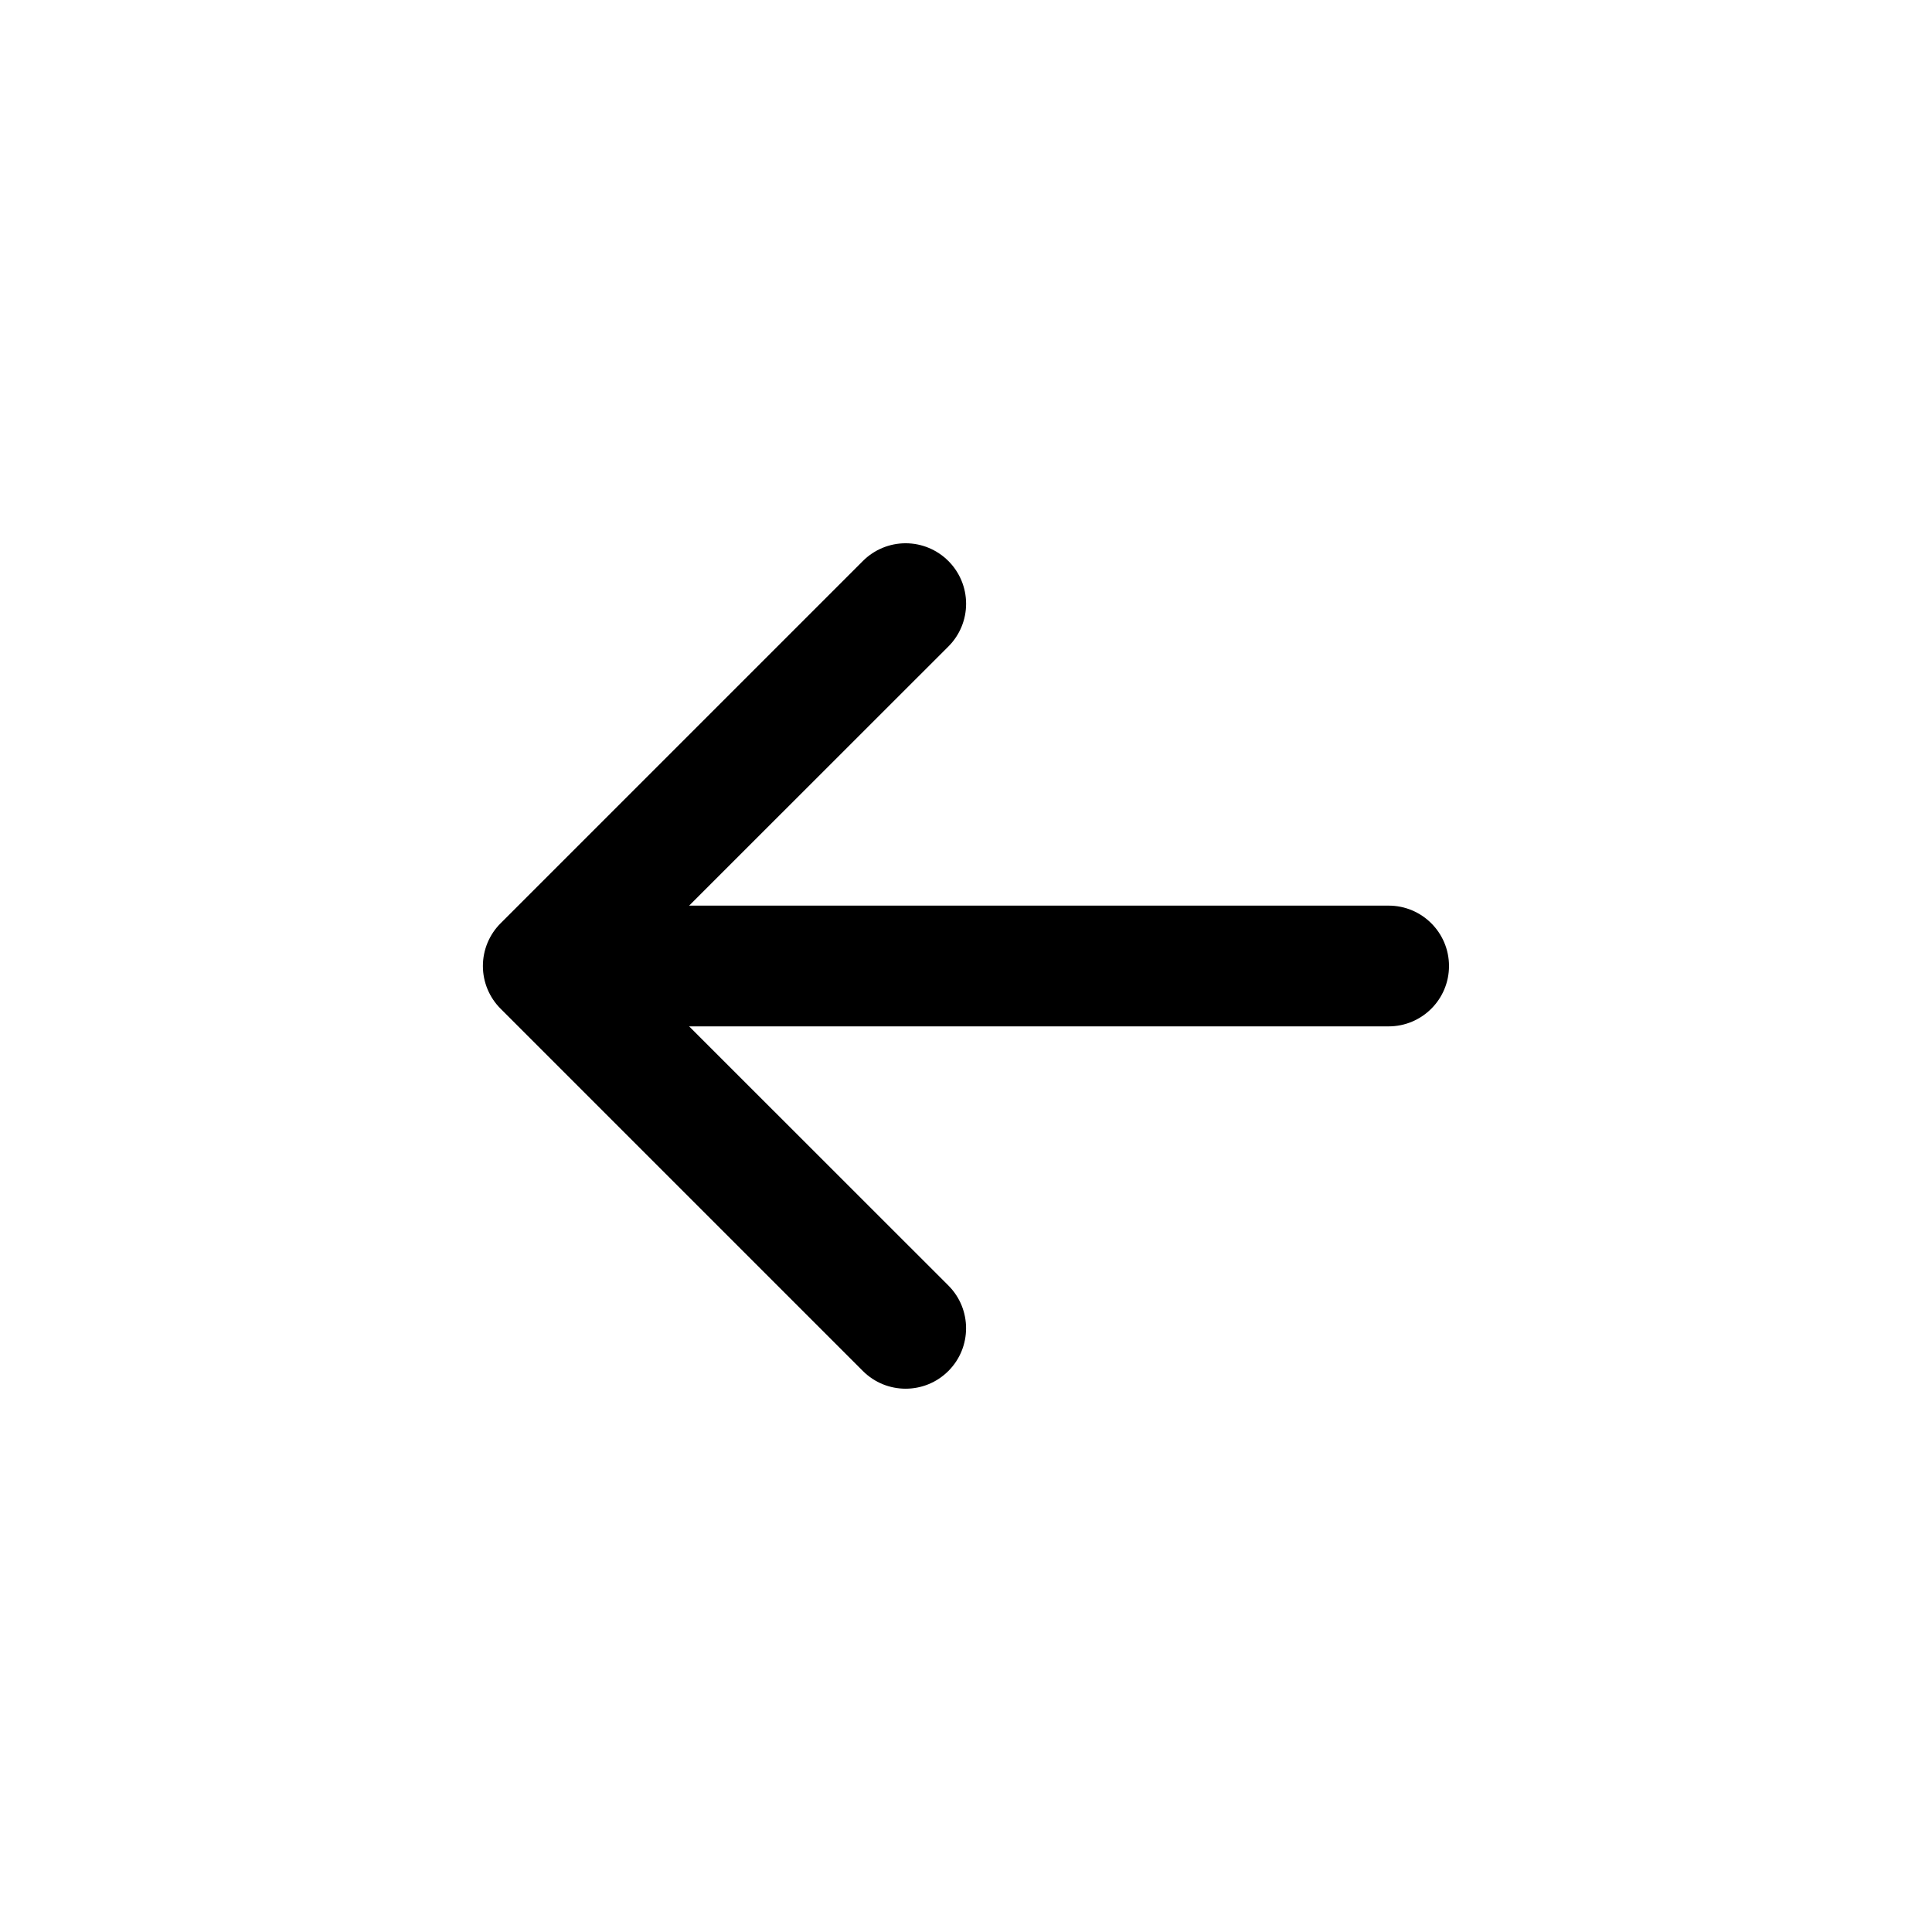
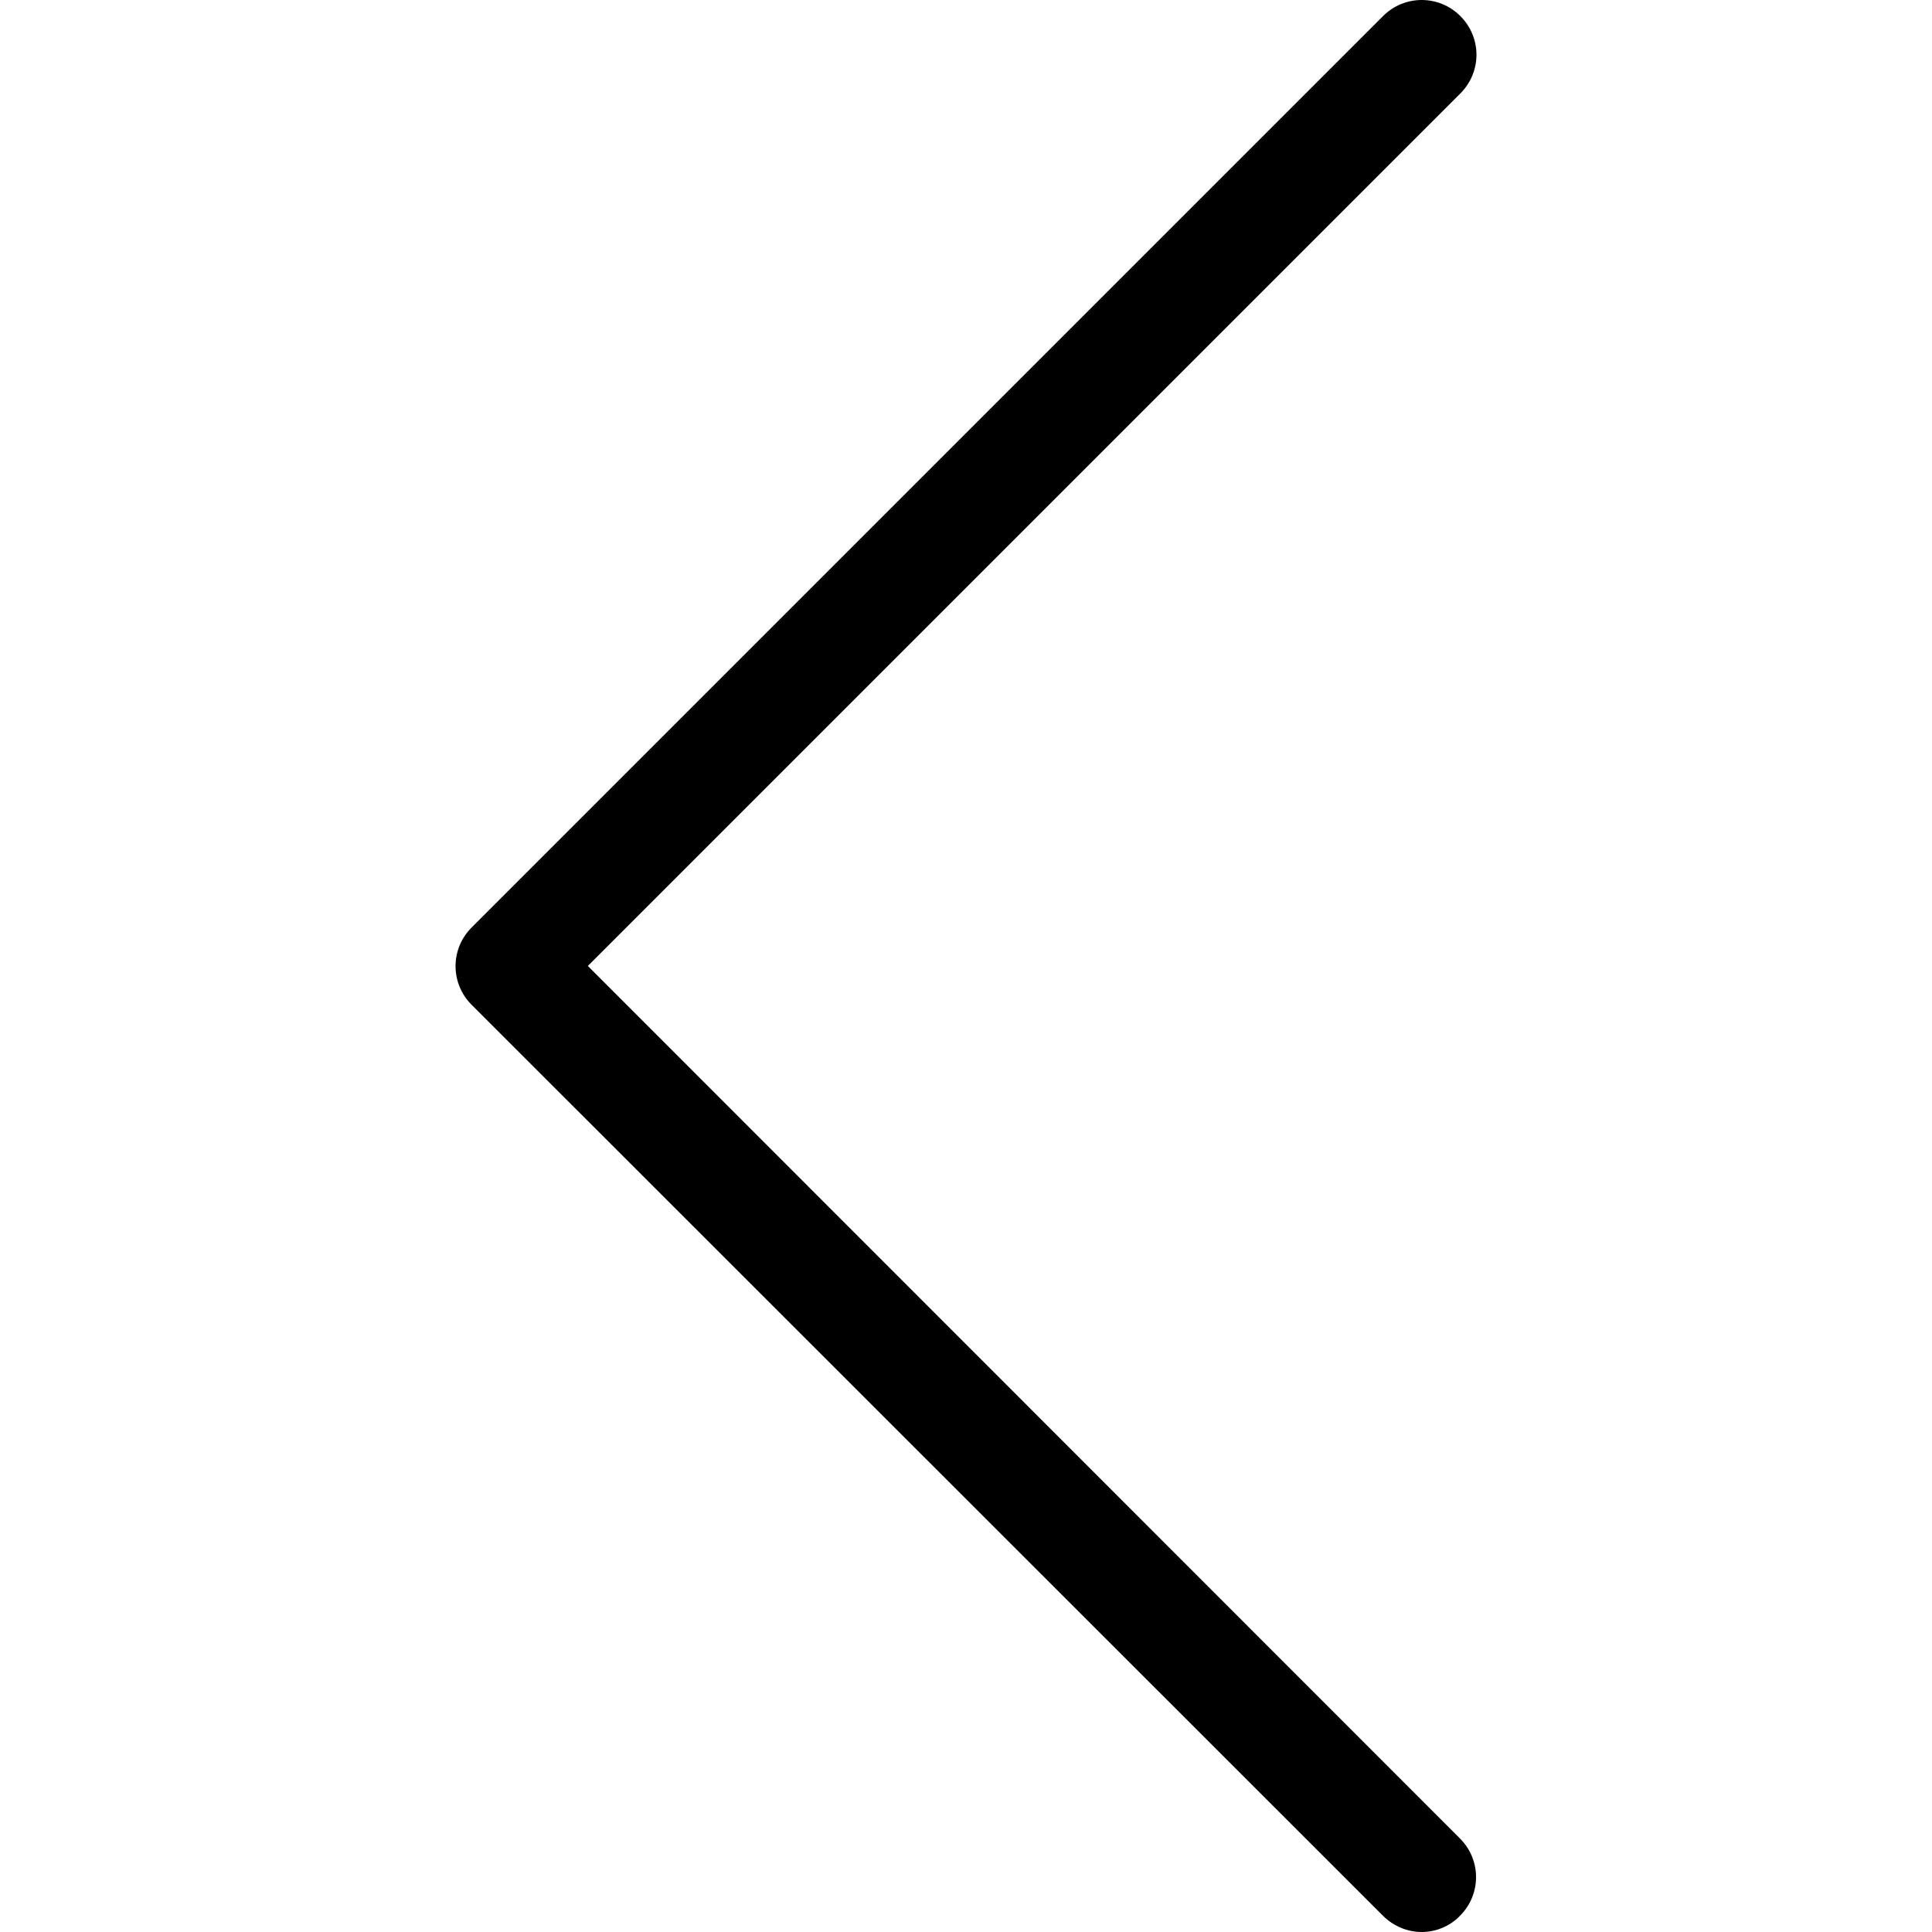
- <svg xmlns="http://www.w3.org/2000/svg" class="bi bi-arrow-left-short" width="1em" height="1em" viewBox="0 0 16 16" fill="currentColor">
-   <path fill-rule="evenodd" d="M7.854 4.646a.5.5 0 010 .708L5.207 8l2.647 2.646a.5.5 0 01-.708.708l-3-3a.5.5 0 010-.708l3-3a.5.5 0 01.708 0z" clip-rule="evenodd" />
-   <path fill-rule="evenodd" d="M4.5 8a.5.5 0 01.5-.5h6.5a.5.5 0 010 1H5a.5.5 0 01-.5-.5z" clip-rule="evenodd" />
+ <svg xmlns="http://www.w3.org/2000/svg" version="1.1" id="Capa_1" x="0px" y="0px" viewBox="0 0 477.175 477.175" style="enable-background:new 0 0 477.175 477.175;" xml:space="preserve">
+   <g>
+     <path d="M145.188,238.575l215.5-215.5c5.3-5.3,5.3-13.8,0-19.1s-13.8-5.3-19.1,0l-225.1,225.1c-5.3,5.3-5.3,13.8,0,19.1l225.1,225   c2.6,2.6,6.1,4,9.5,4s6.9-1.3,9.5-4c5.3-5.3,5.3-13.8,0-19.1L145.188,238.575z" />
+   </g>
+   <g>
+ </g>
+   <g>
+ </g>
+   <g>
+ </g>
+   <g>
+ </g>
+   <g>
+ </g>
+   <g>
+ </g>
+   <g>
+ </g>
+   <g>
+ </g>
+   <g>
+ </g>
+   <g>
+ </g>
+   <g>
+ </g>
+   <g>
+ </g>
+   <g>
+ </g>
+   <g>
+ </g>
+   <g>
+ </g>
</svg>
